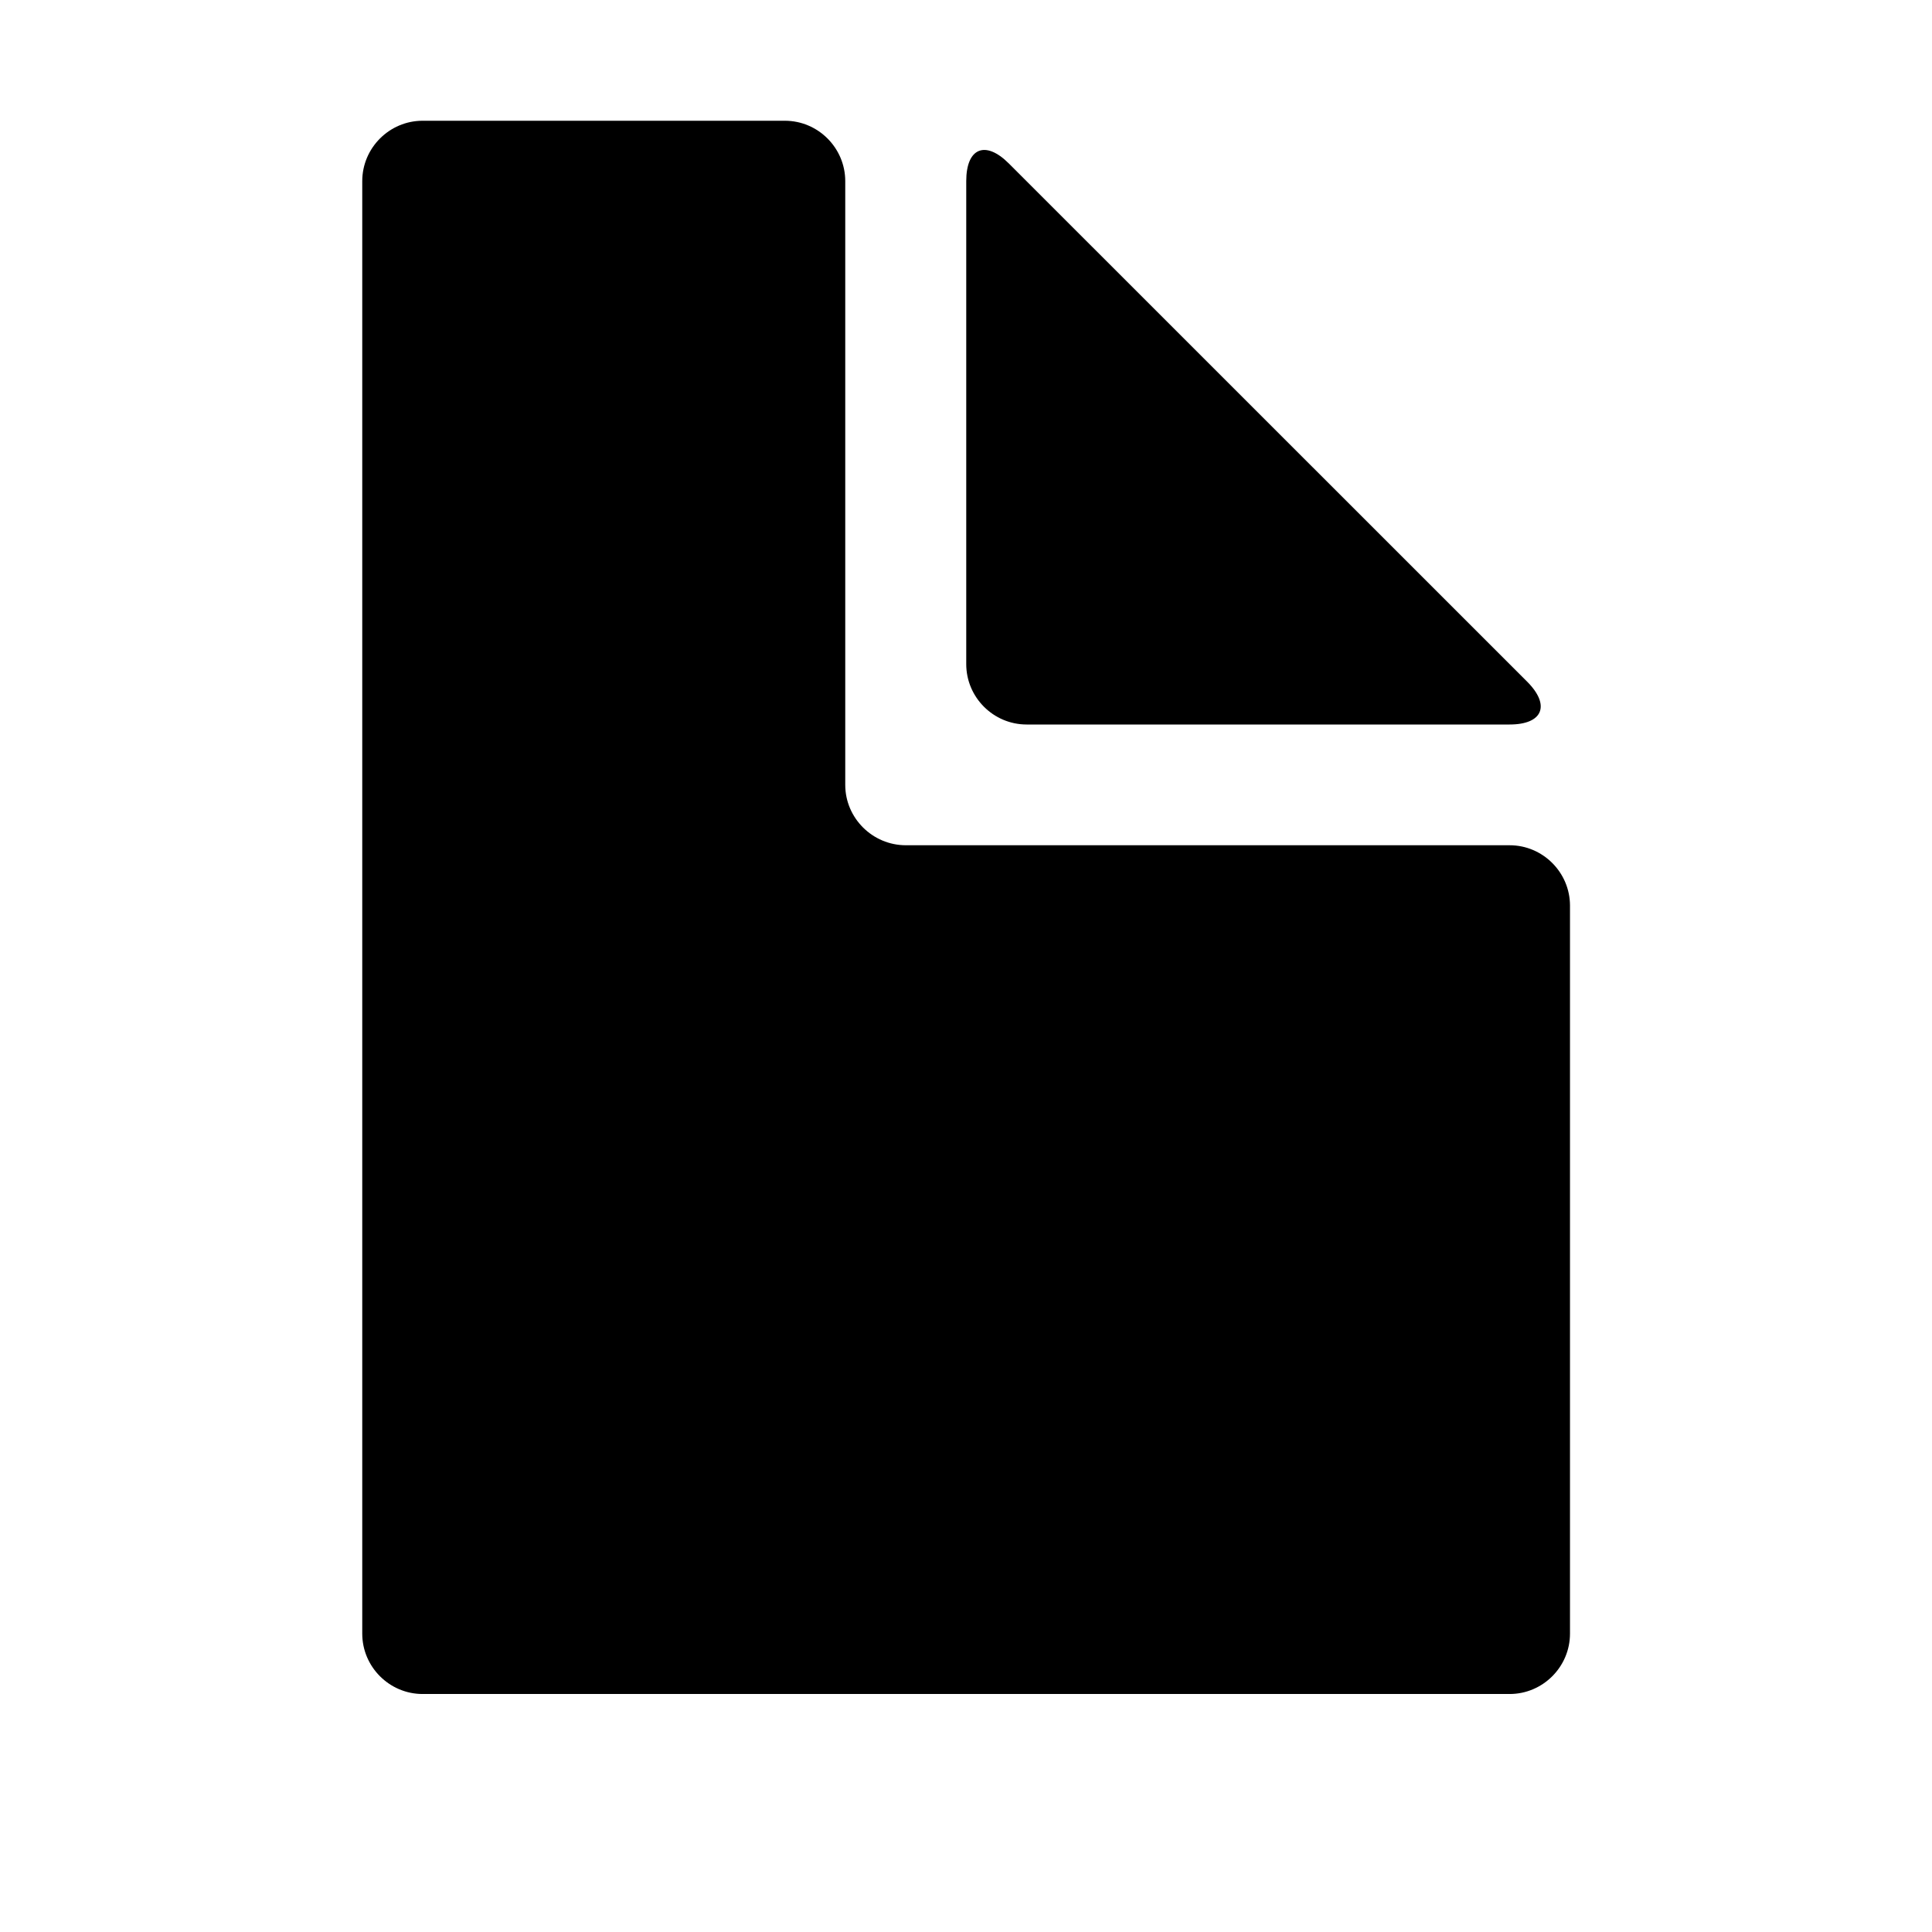
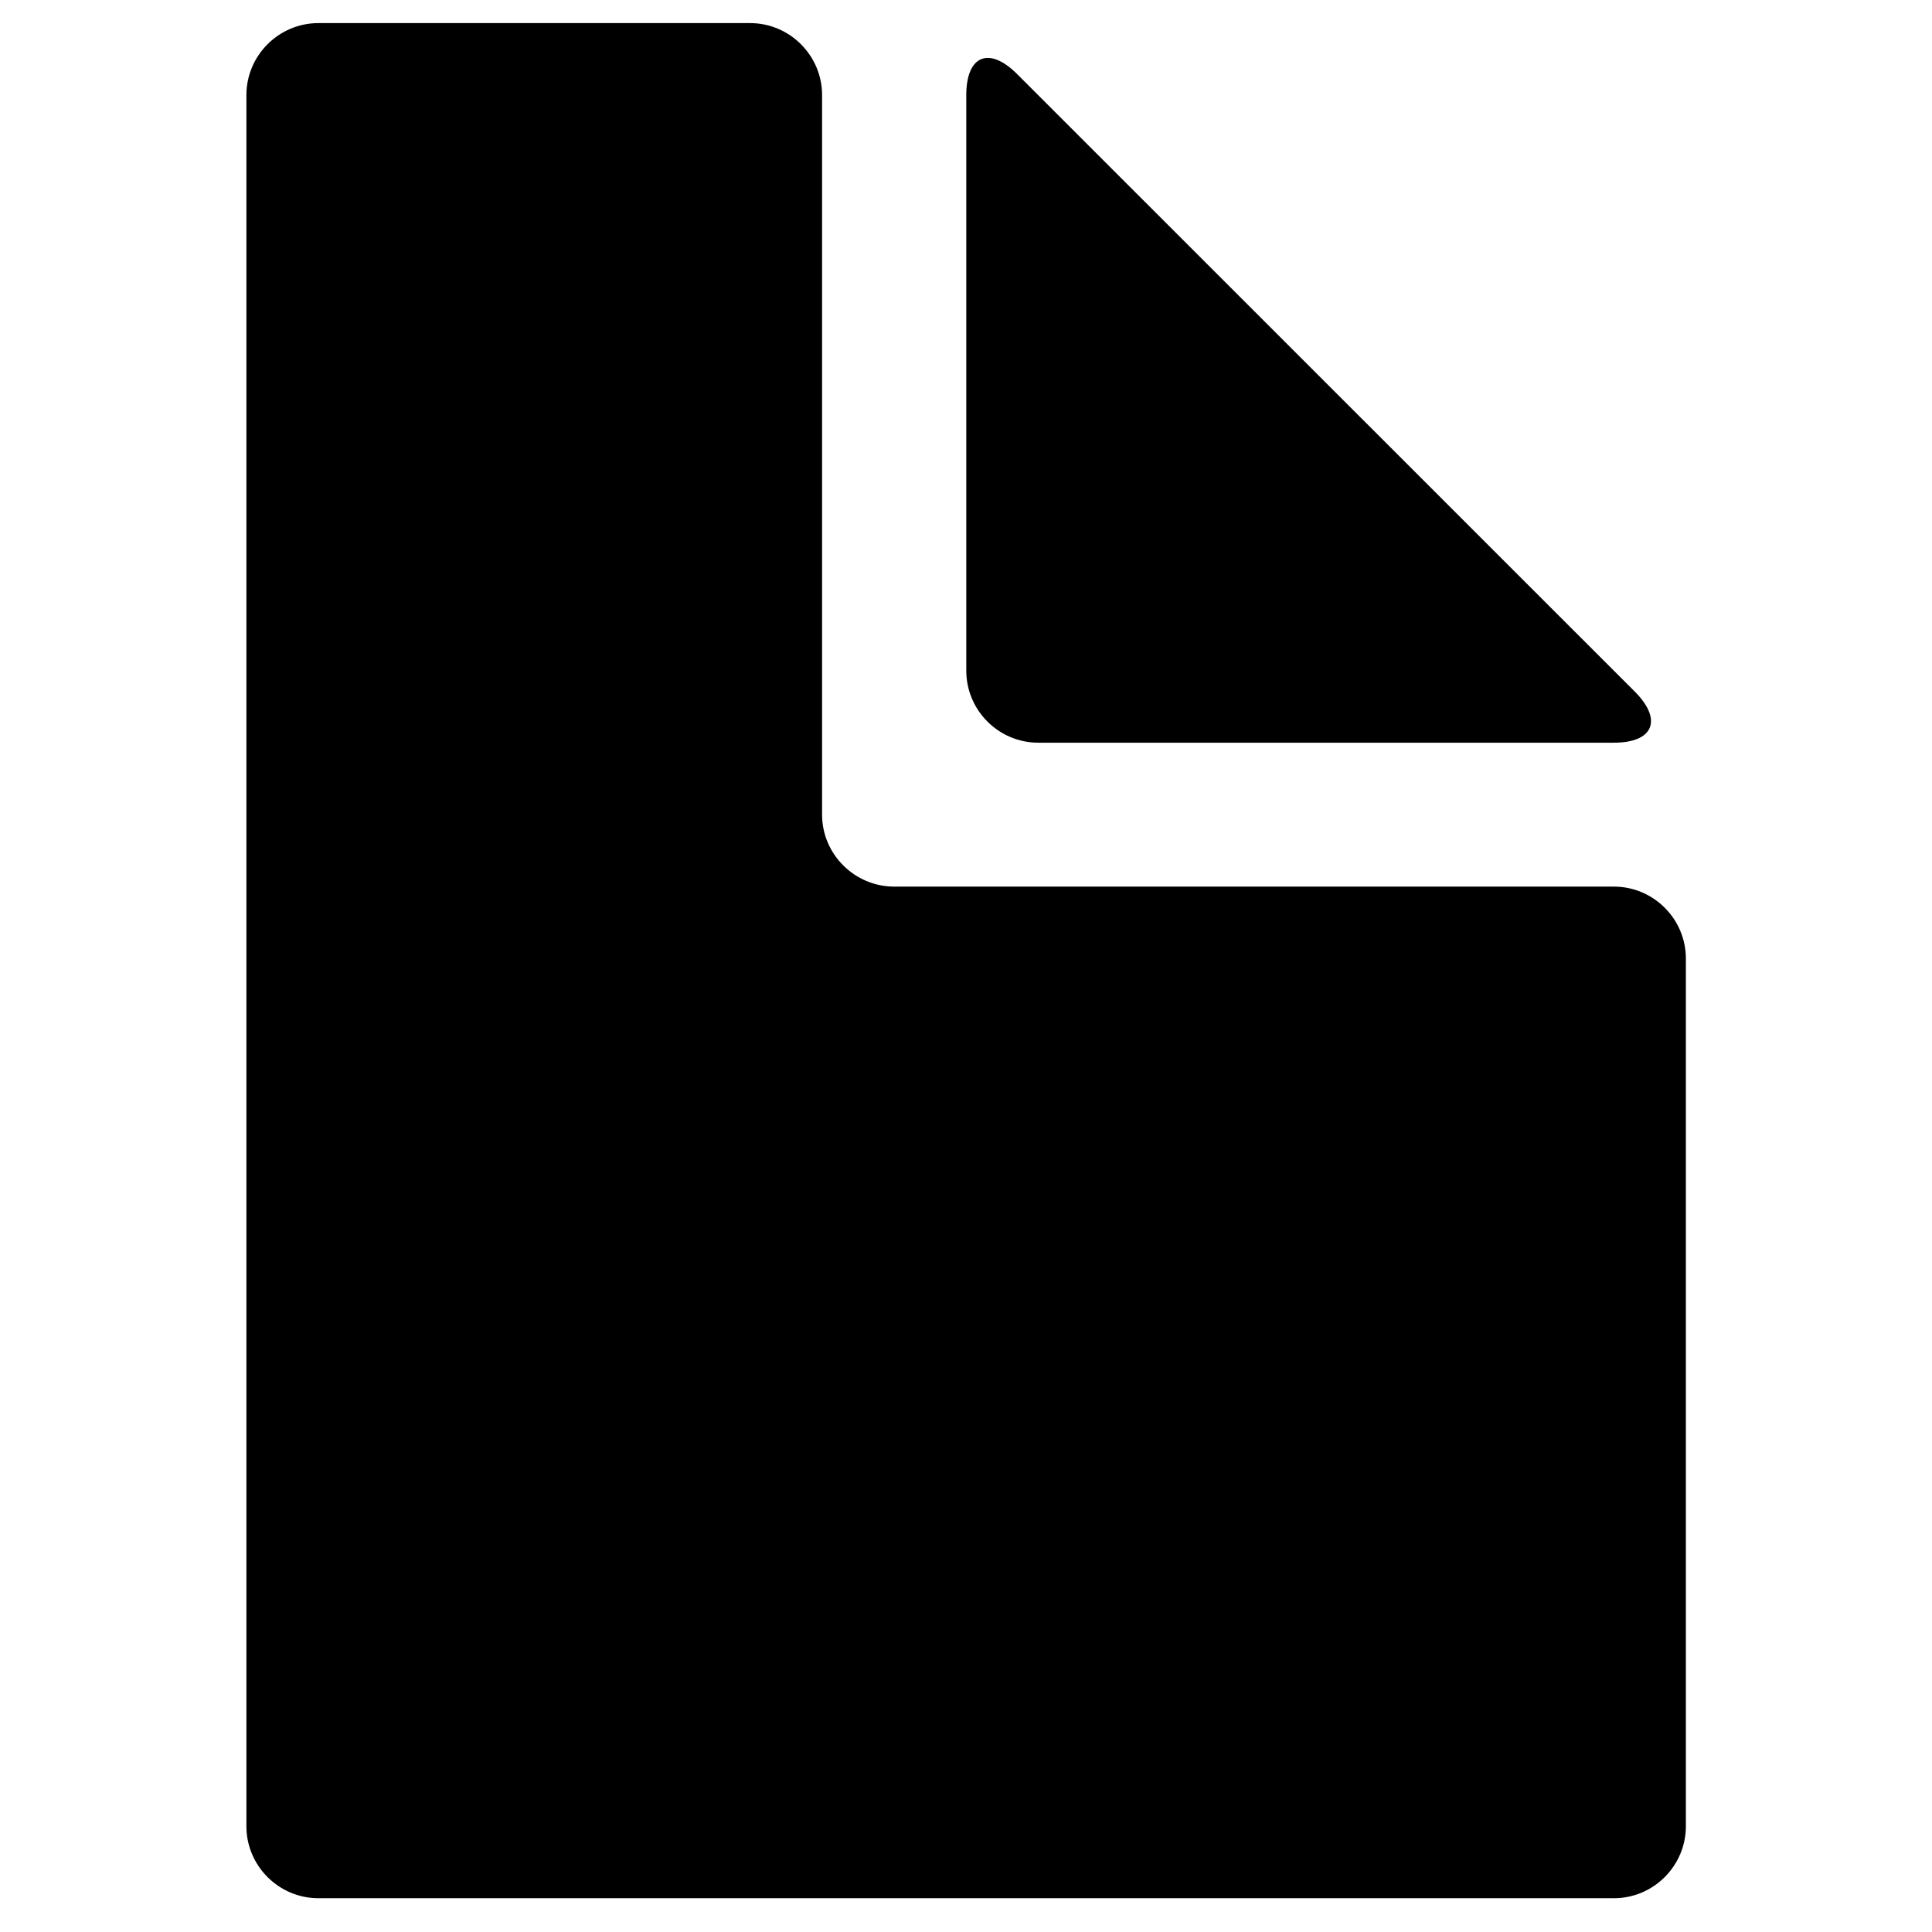
- <svg xmlns="http://www.w3.org/2000/svg" version="1.1" width="32" height="32" viewBox="0 0 32 32">
-   <path d="M25.004 14h-10c-0.552 0-1.004-0.45-1.004-1v-10c0-0.55-0.45-1-1-1h-6c-0.55 0-1 0.45-1 1v24.058c0 0.55 0.45 1 1 1h18.004c0.55 0 1-0.45 1-1v-12.058c0-0.55-0.45-1-1-1zM17.004 12h8c0.55 0 0.68-0.318 0.292-0.708l-8.586-8.584c-0.39-0.39-0.706-0.258-0.706 0.292v8c0 0.55 0.45 1 1 1z" />
+ <svg xmlns="http://www.w3.org/2000/svg" version="1.1" width="1024" height="1024" viewBox="0 0 1024 1024">
+   <path d="M855.41 469.923h-381.399c-21.054 0-38.292-17.162-38.292-38.14v-381.399c0-20.978-17.162-38.14-38.14-38.14h-228.84c-20.978 0-38.14 17.162-38.14 38.14v917.568c0 20.978 17.162 38.14 38.14 38.14h686.67c20.978 0 38.14-17.162 38.14-38.14v-459.891c0-20.978-17.162-38.14-38.14-38.14zM550.292 393.643h305.12c20.978 0 25.936-12.128 11.136-27.004l-327.47-327.393c-14.874-14.874-26.926-9.84-26.926 11.136v305.12c0 20.978 17.162 38.14 38.14 38.14z" />
</svg>
